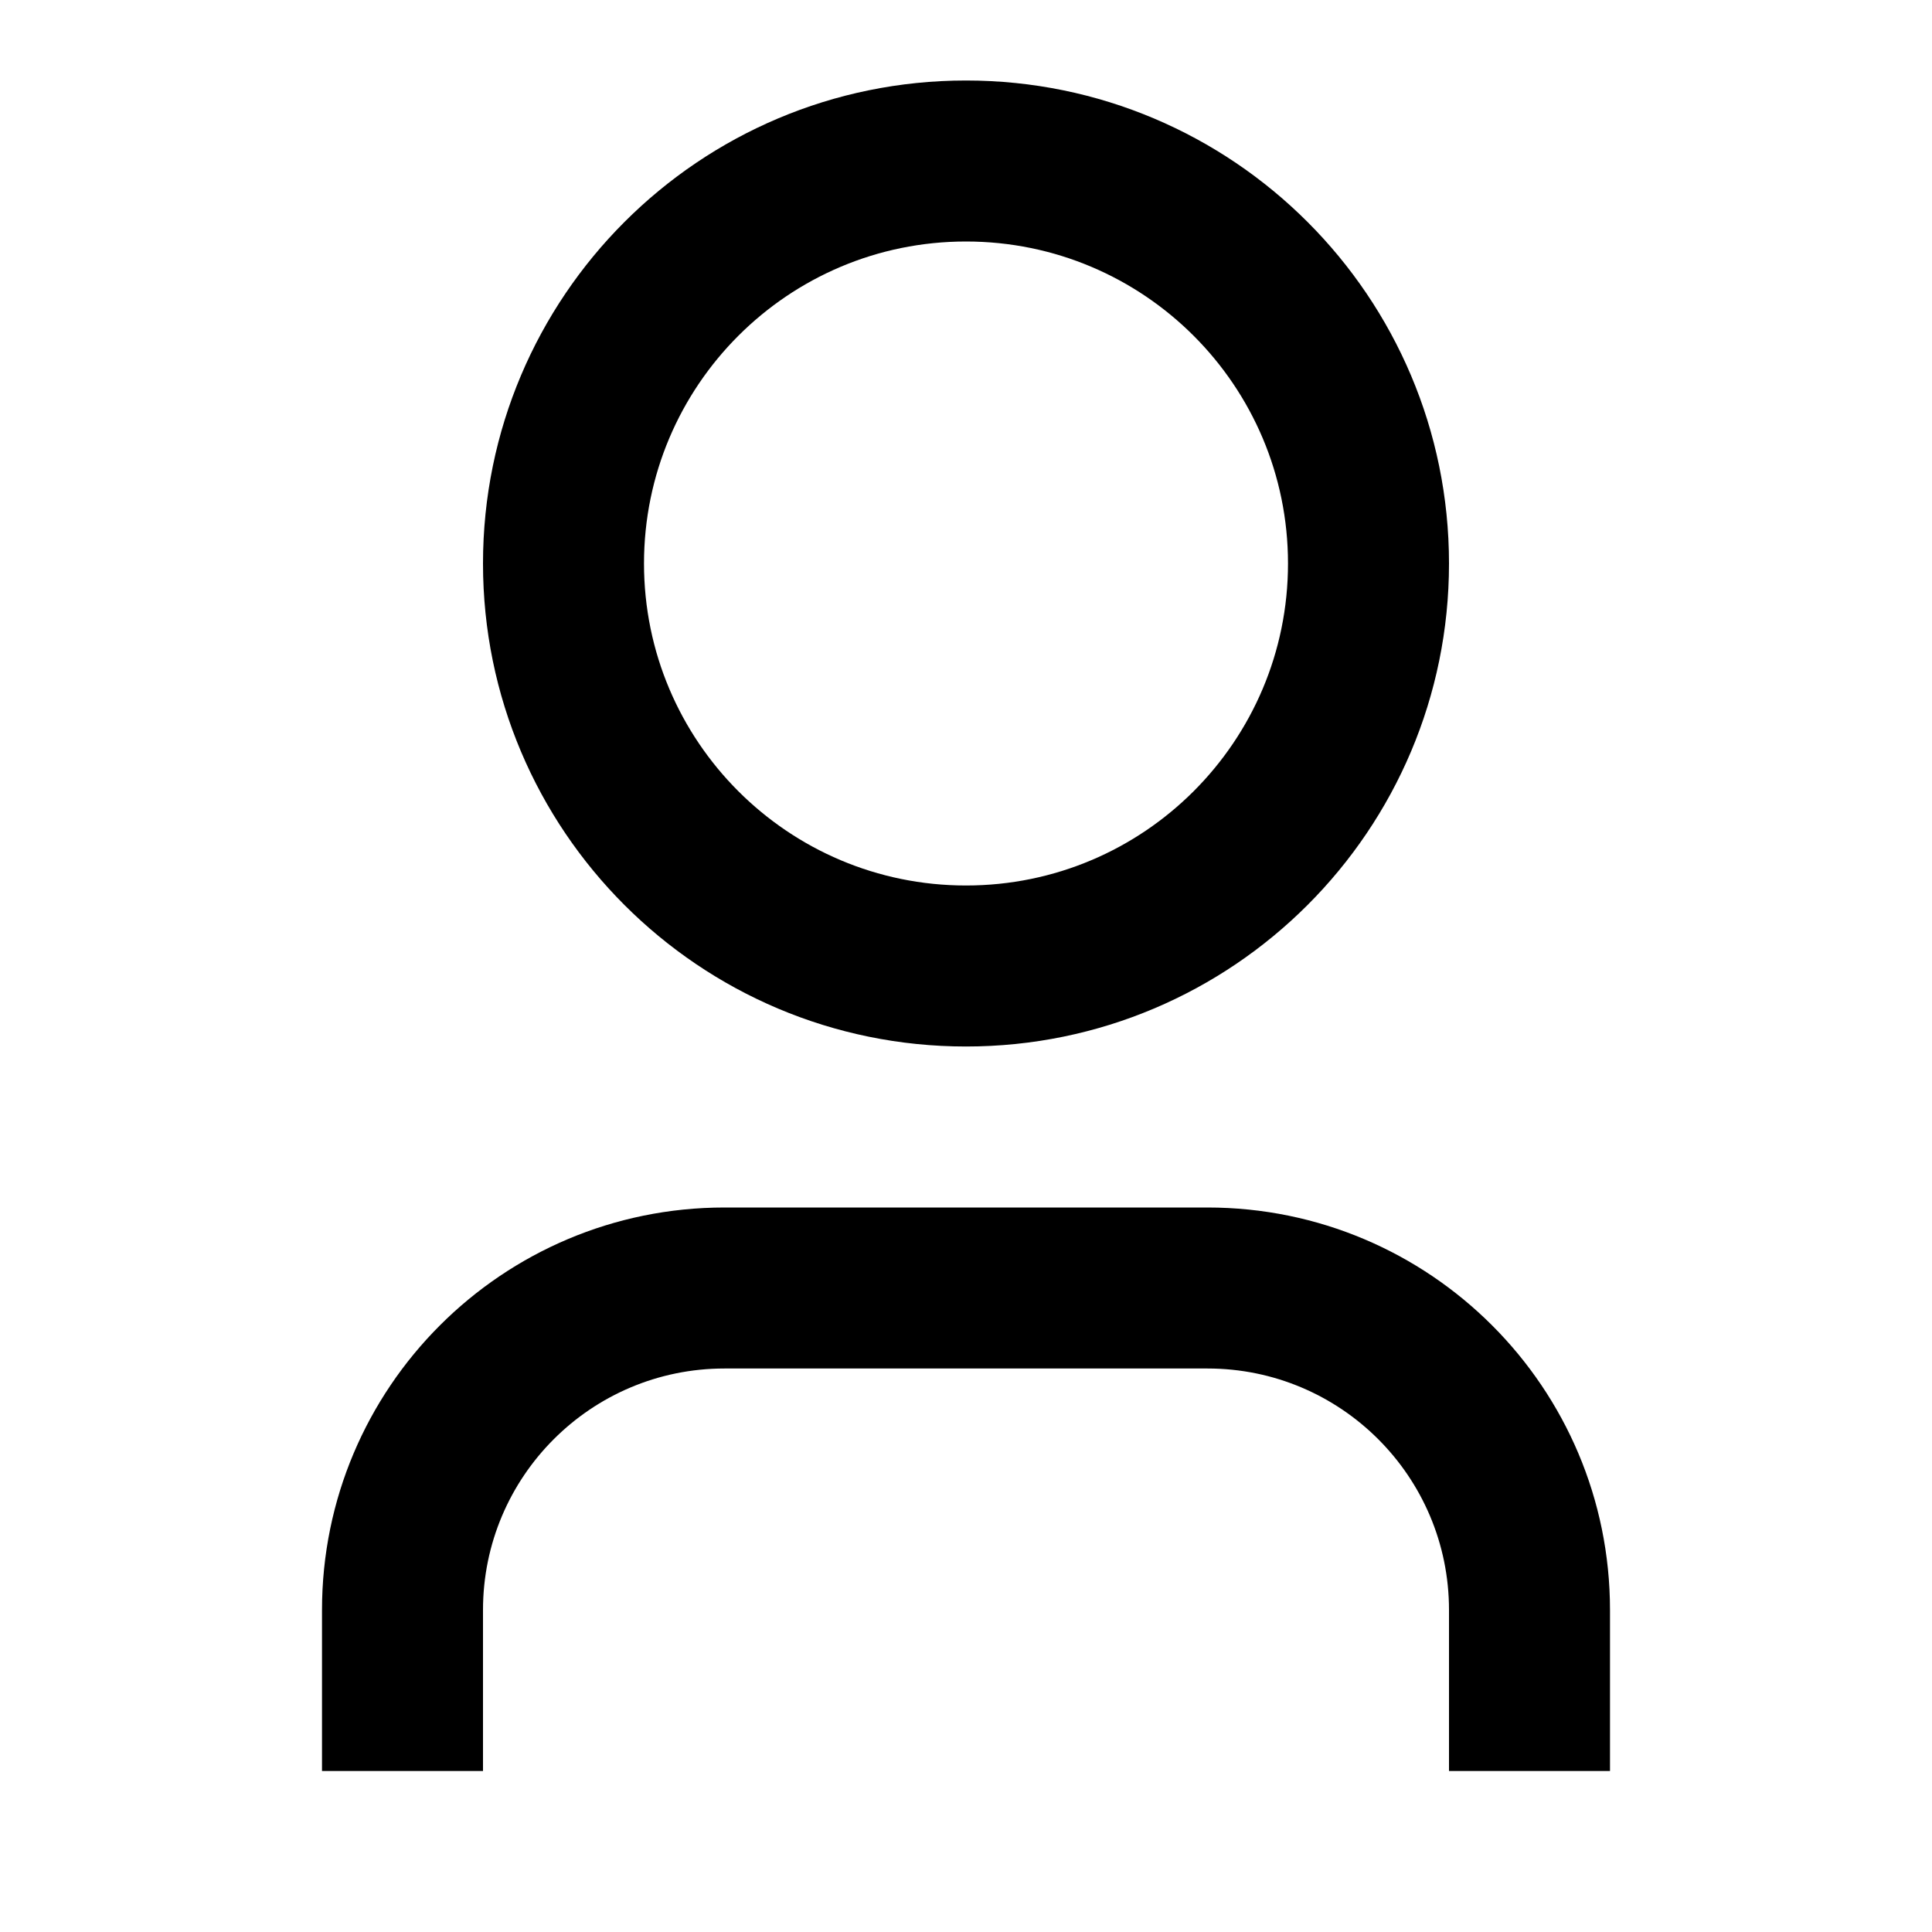
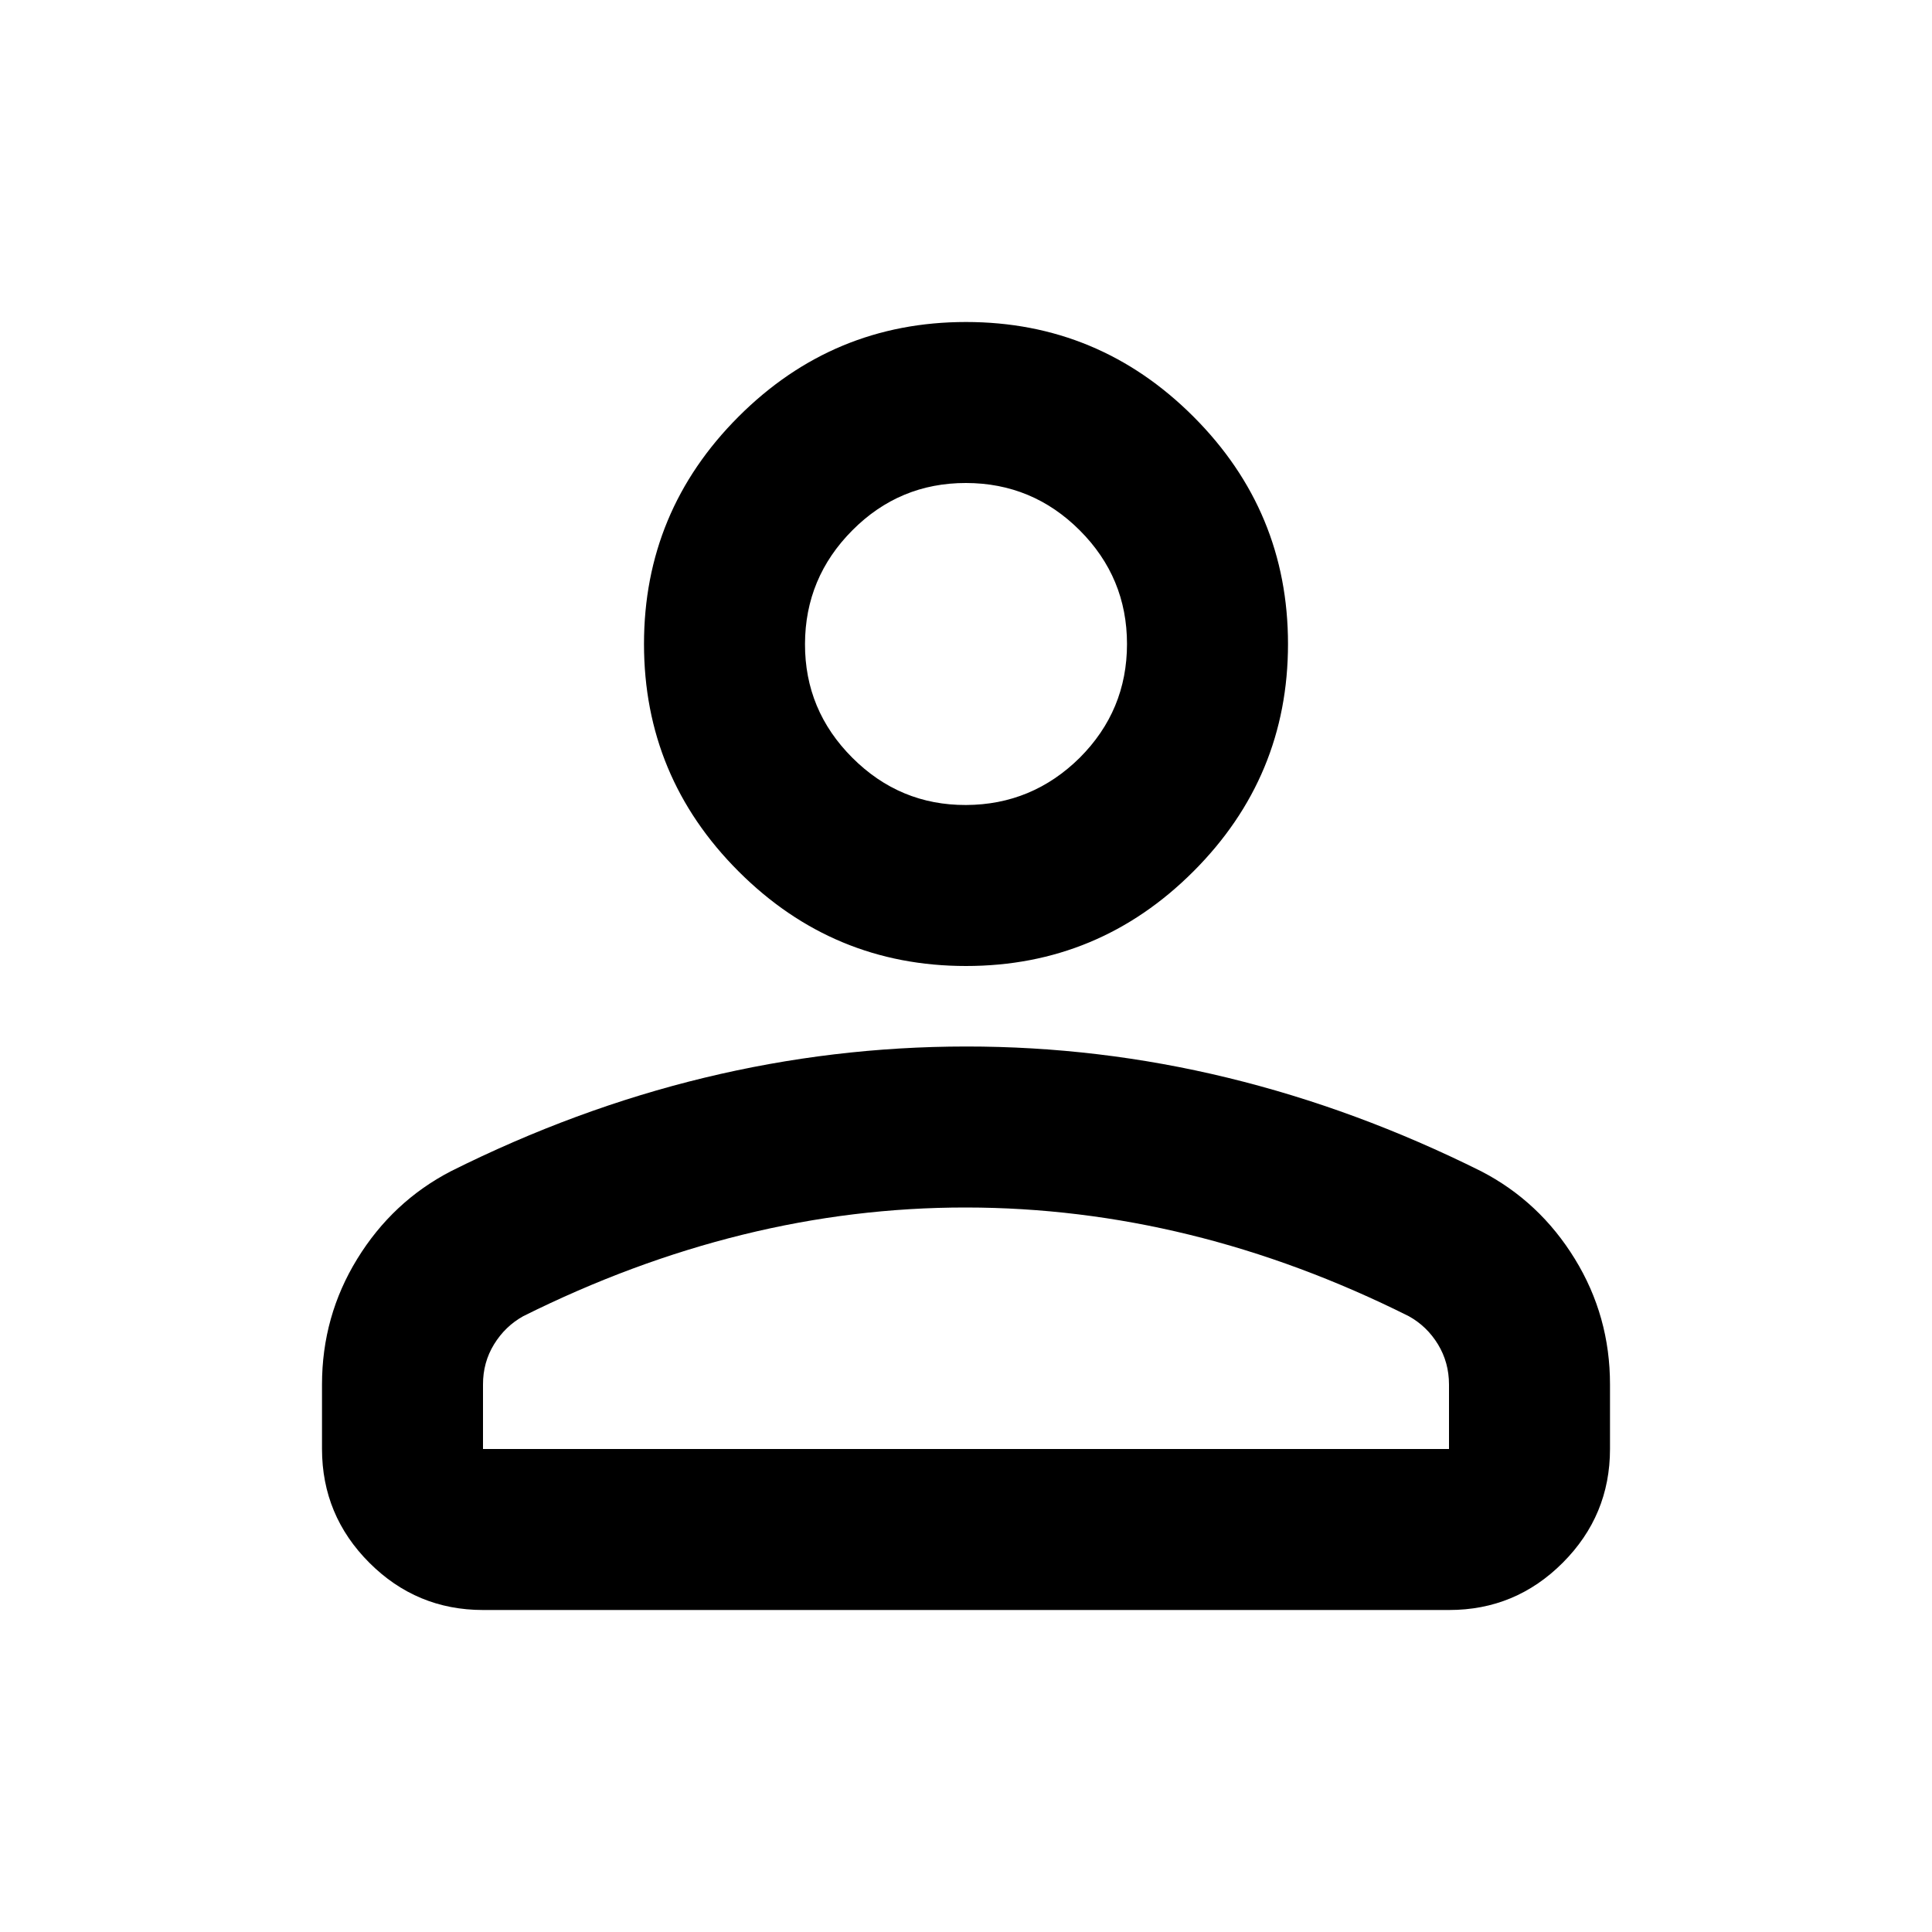
<svg xmlns="http://www.w3.org/2000/svg" width="1em" height="1em" viewBox="0 0 24 24">
-   <path fill="currentColor" d="M20 22h-2v-2a3 3 0 0 0-3-3H9a3 3 0 0 0-3 3v2H4v-2a5 5 0 0 1 5-5h6a5 5 0 0 1 5 5zm-8-9a6 6 0 1 1 0-12a6 6 0 0 1 0 12m0-2a4 4 0 1 0 0-8a4 4 0 0 0 0 8" />
+   <path fill="currentColor" d="M9.175 10.825Q8 9.65 8 8t1.175-2.825T12 4t2.825 1.175T16 8t-1.175 2.825T12 12t-2.825-1.175M4 18v-.8q0-.85.438-1.562T5.6 14.55q1.55-.775 3.15-1.162T12 13t3.25.388t3.15 1.162q.725.375 1.163 1.088T20 17.2v.8q0 .825-.587 1.413T18 20H6q-.825 0-1.412-.587T4 18m2 0h12v-.8q0-.275-.137-.5t-.363-.35q-1.35-.675-2.725-1.012T12 15t-2.775.338T6.5 16.35q-.225.125-.363.35T6 17.2zm7.413-8.587Q14 8.825 14 8t-.587-1.412T12 6t-1.412.588T10 8t.588 1.413T12 10t1.413-.587M12 18" />
</svg>
